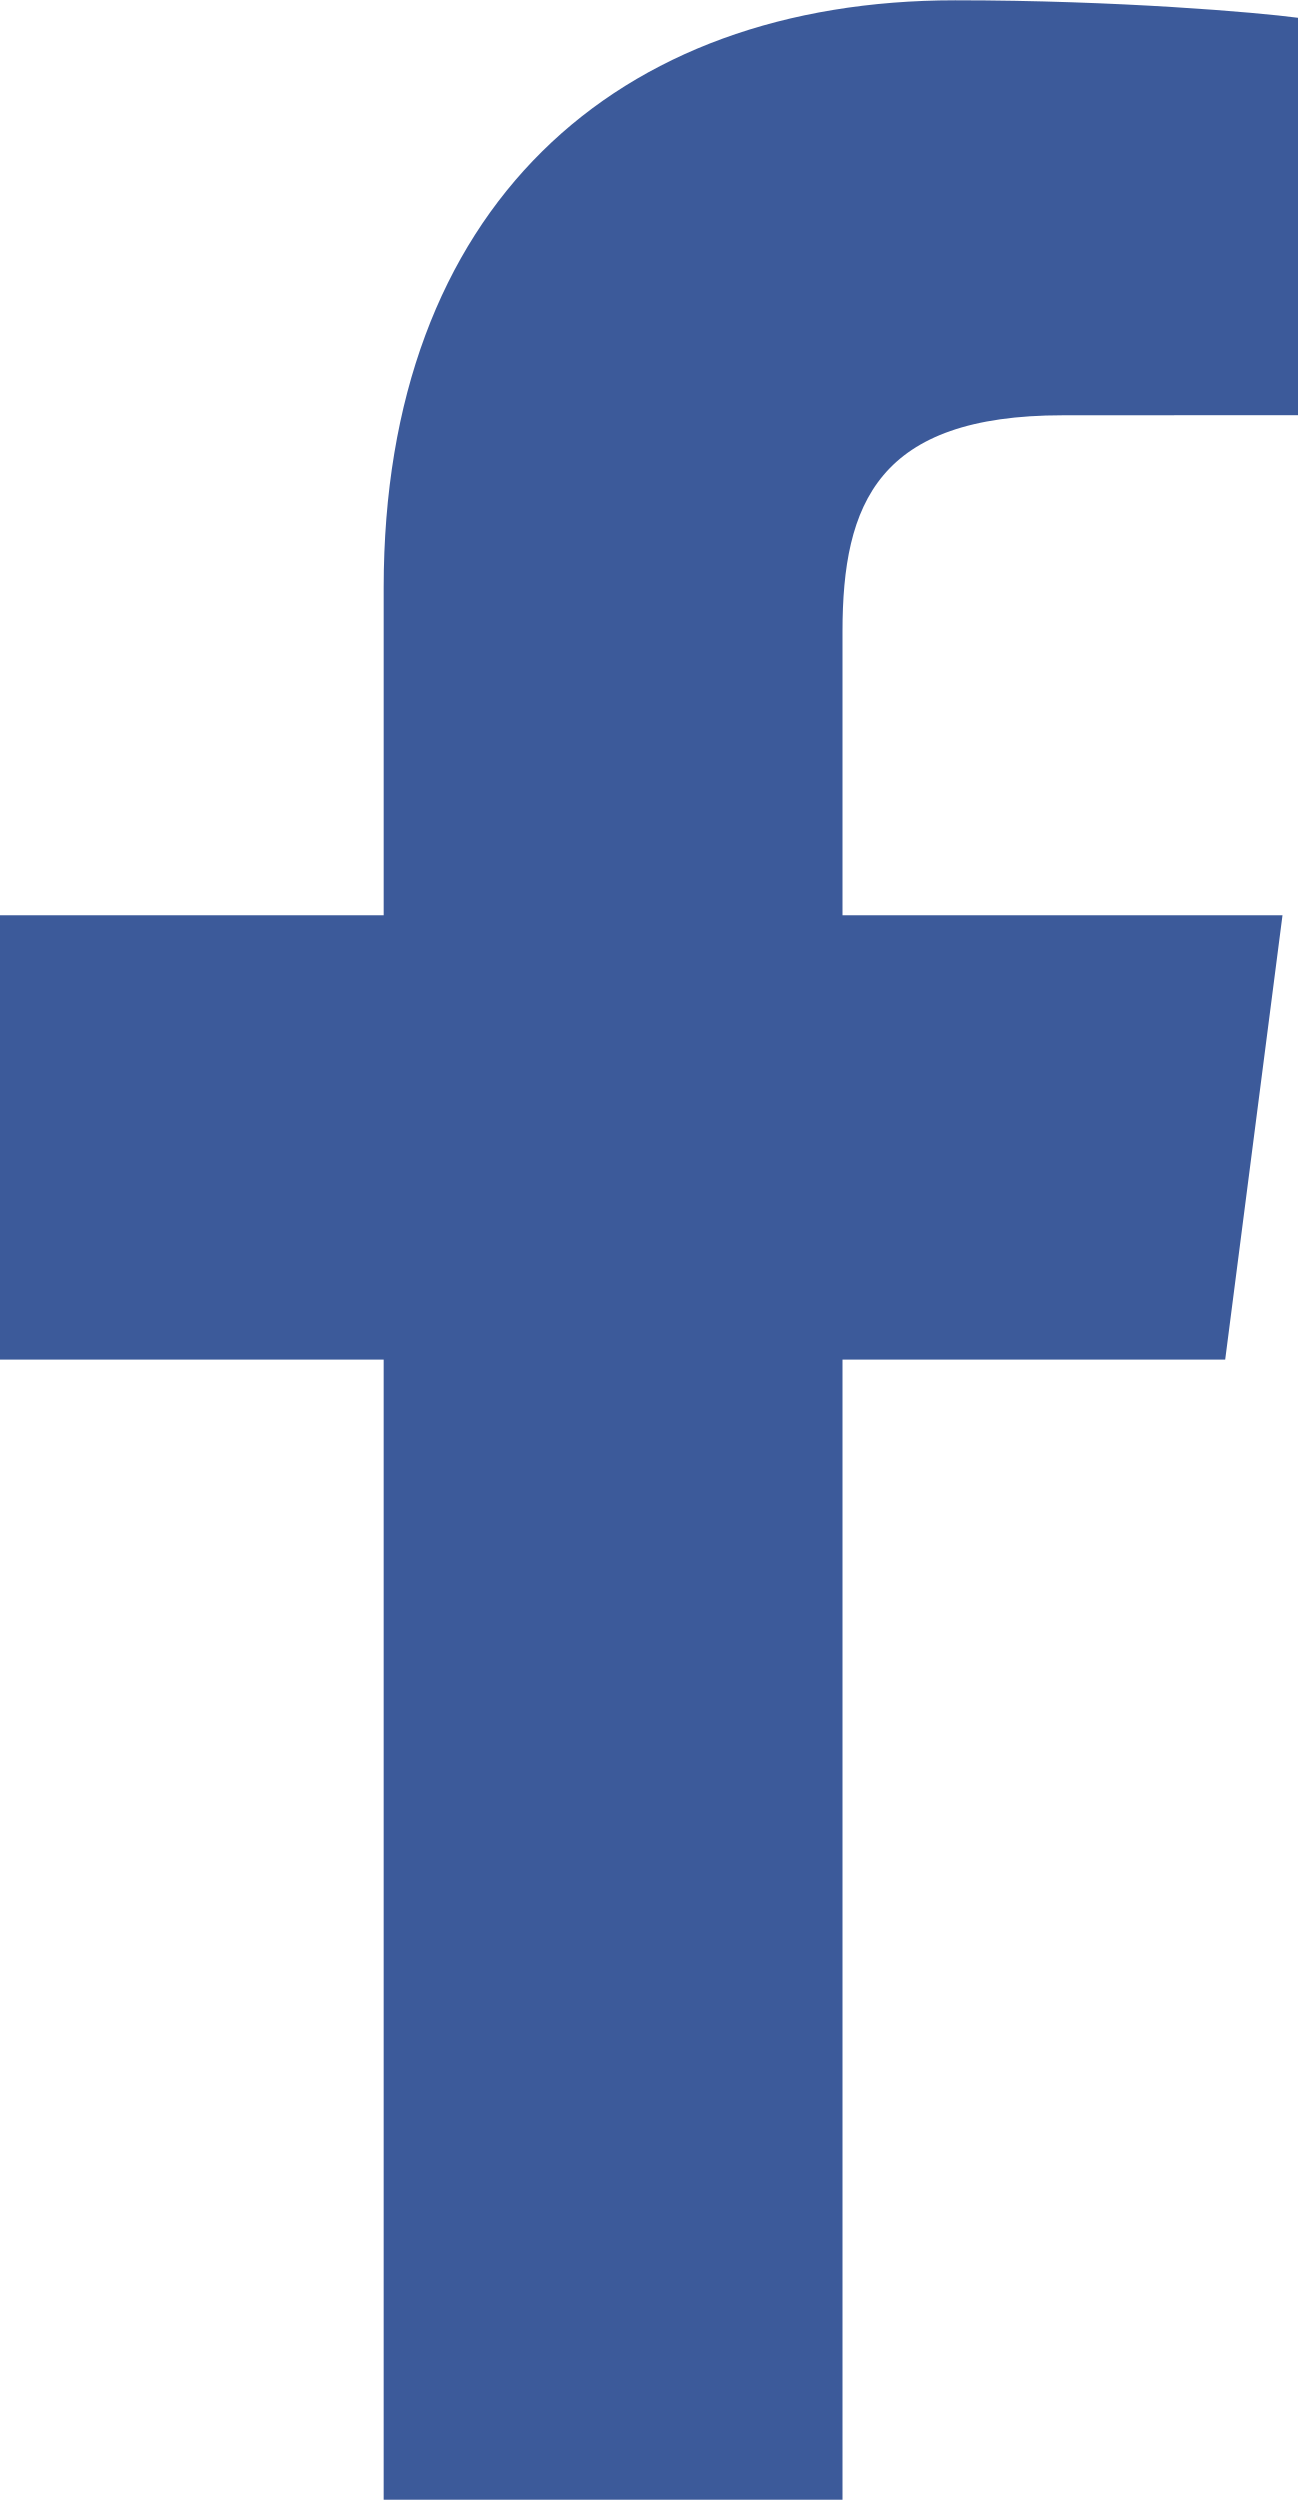
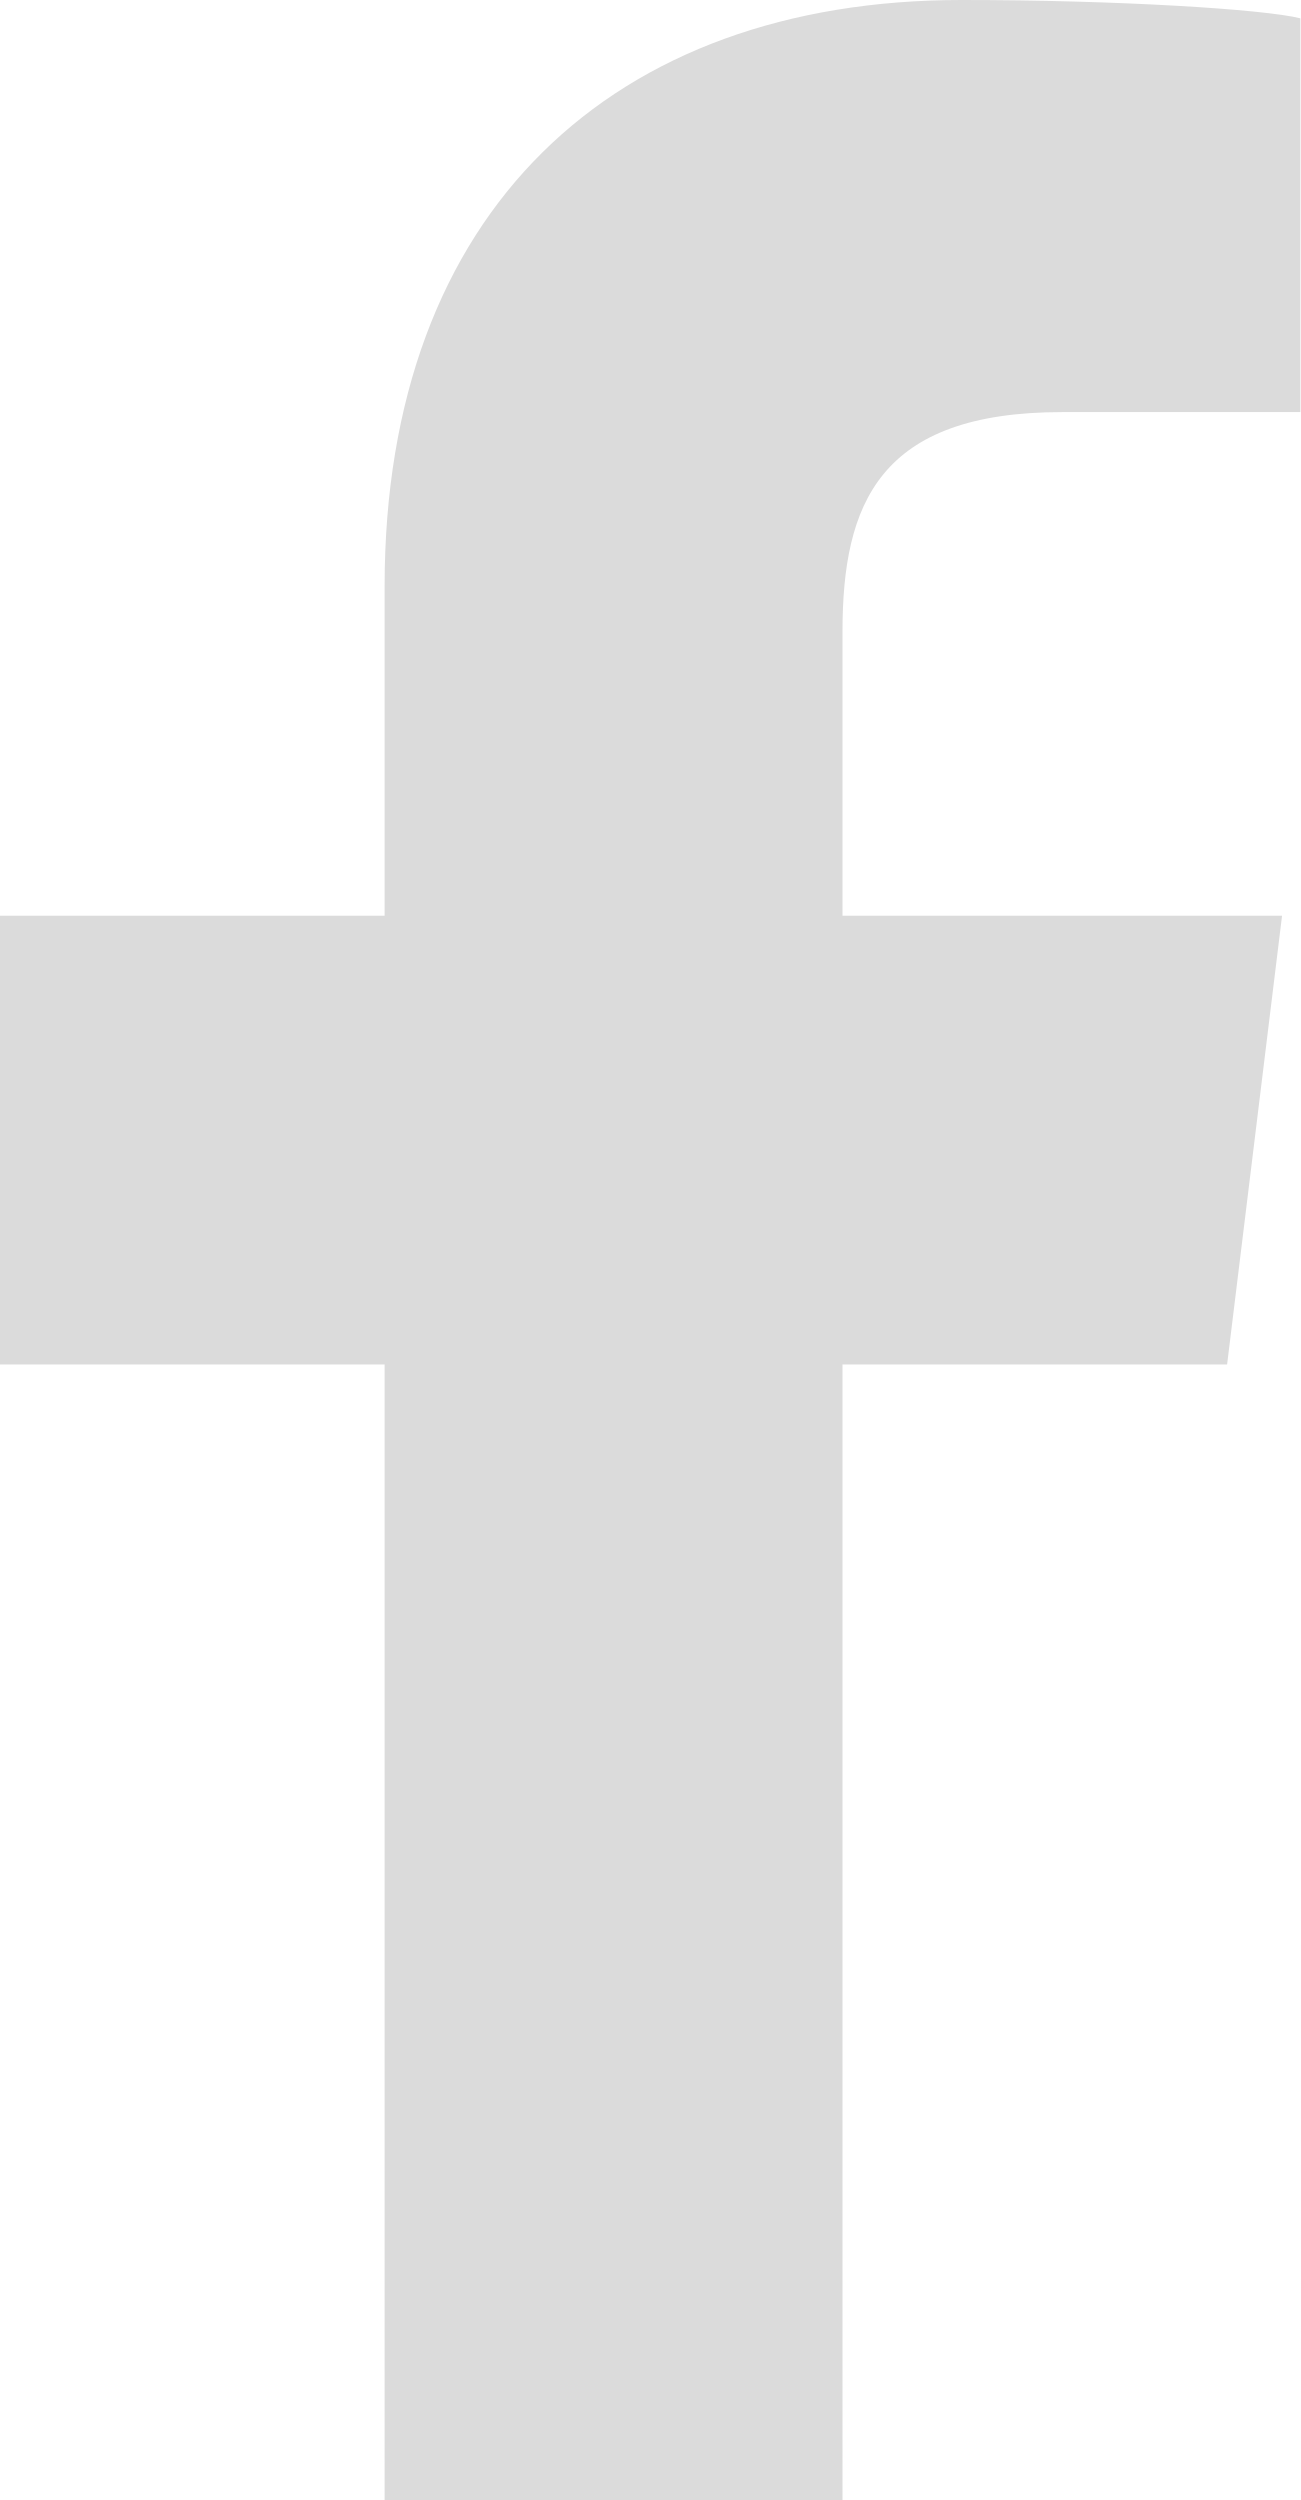
- <svg xmlns="http://www.w3.org/2000/svg" width="1298" height="2500" viewBox="88.428 12.828 107.543 207.085">
-   <path d="M158.232 219.912v-94.461h31.707l4.747-36.813h-36.454V65.134c0-10.658 2.96-17.922 18.245-17.922l19.494-.009V14.278c-3.373-.447-14.944-1.449-28.406-1.449-28.106 0-47.348 17.155-47.348 48.661v27.149H88.428v36.813h31.788v94.461l38.016-.001z" fill="#3c5a9a" />
+ <svg xmlns="http://www.w3.org/2000/svg" version="1.1" id="Layer_1" x="0px" y="0px" width="14.2px" height="27.3px" viewBox="0 0 14.2 27.3" style="enable-background:new 0 0 14.2 27.3;" xml:space="preserve">
+   <style type="text/css">
+ 	.st0{fill:#DBDBDB;}
+ </style>
+   <path class="st0" d="M9.2,27.3V14.9h4.2L14,10H9.2V6.9c0-1.4,0.4-2.4,2.4-2.4l2.6,0V0.2c-0.4-0.1-2-0.2-3.7-0.2  C6.7,0,4.2,2.3,4.2,6.4V10H0v4.9h4.2v12.5L9.2,27.3L9.2,27.3z" />
</svg>
